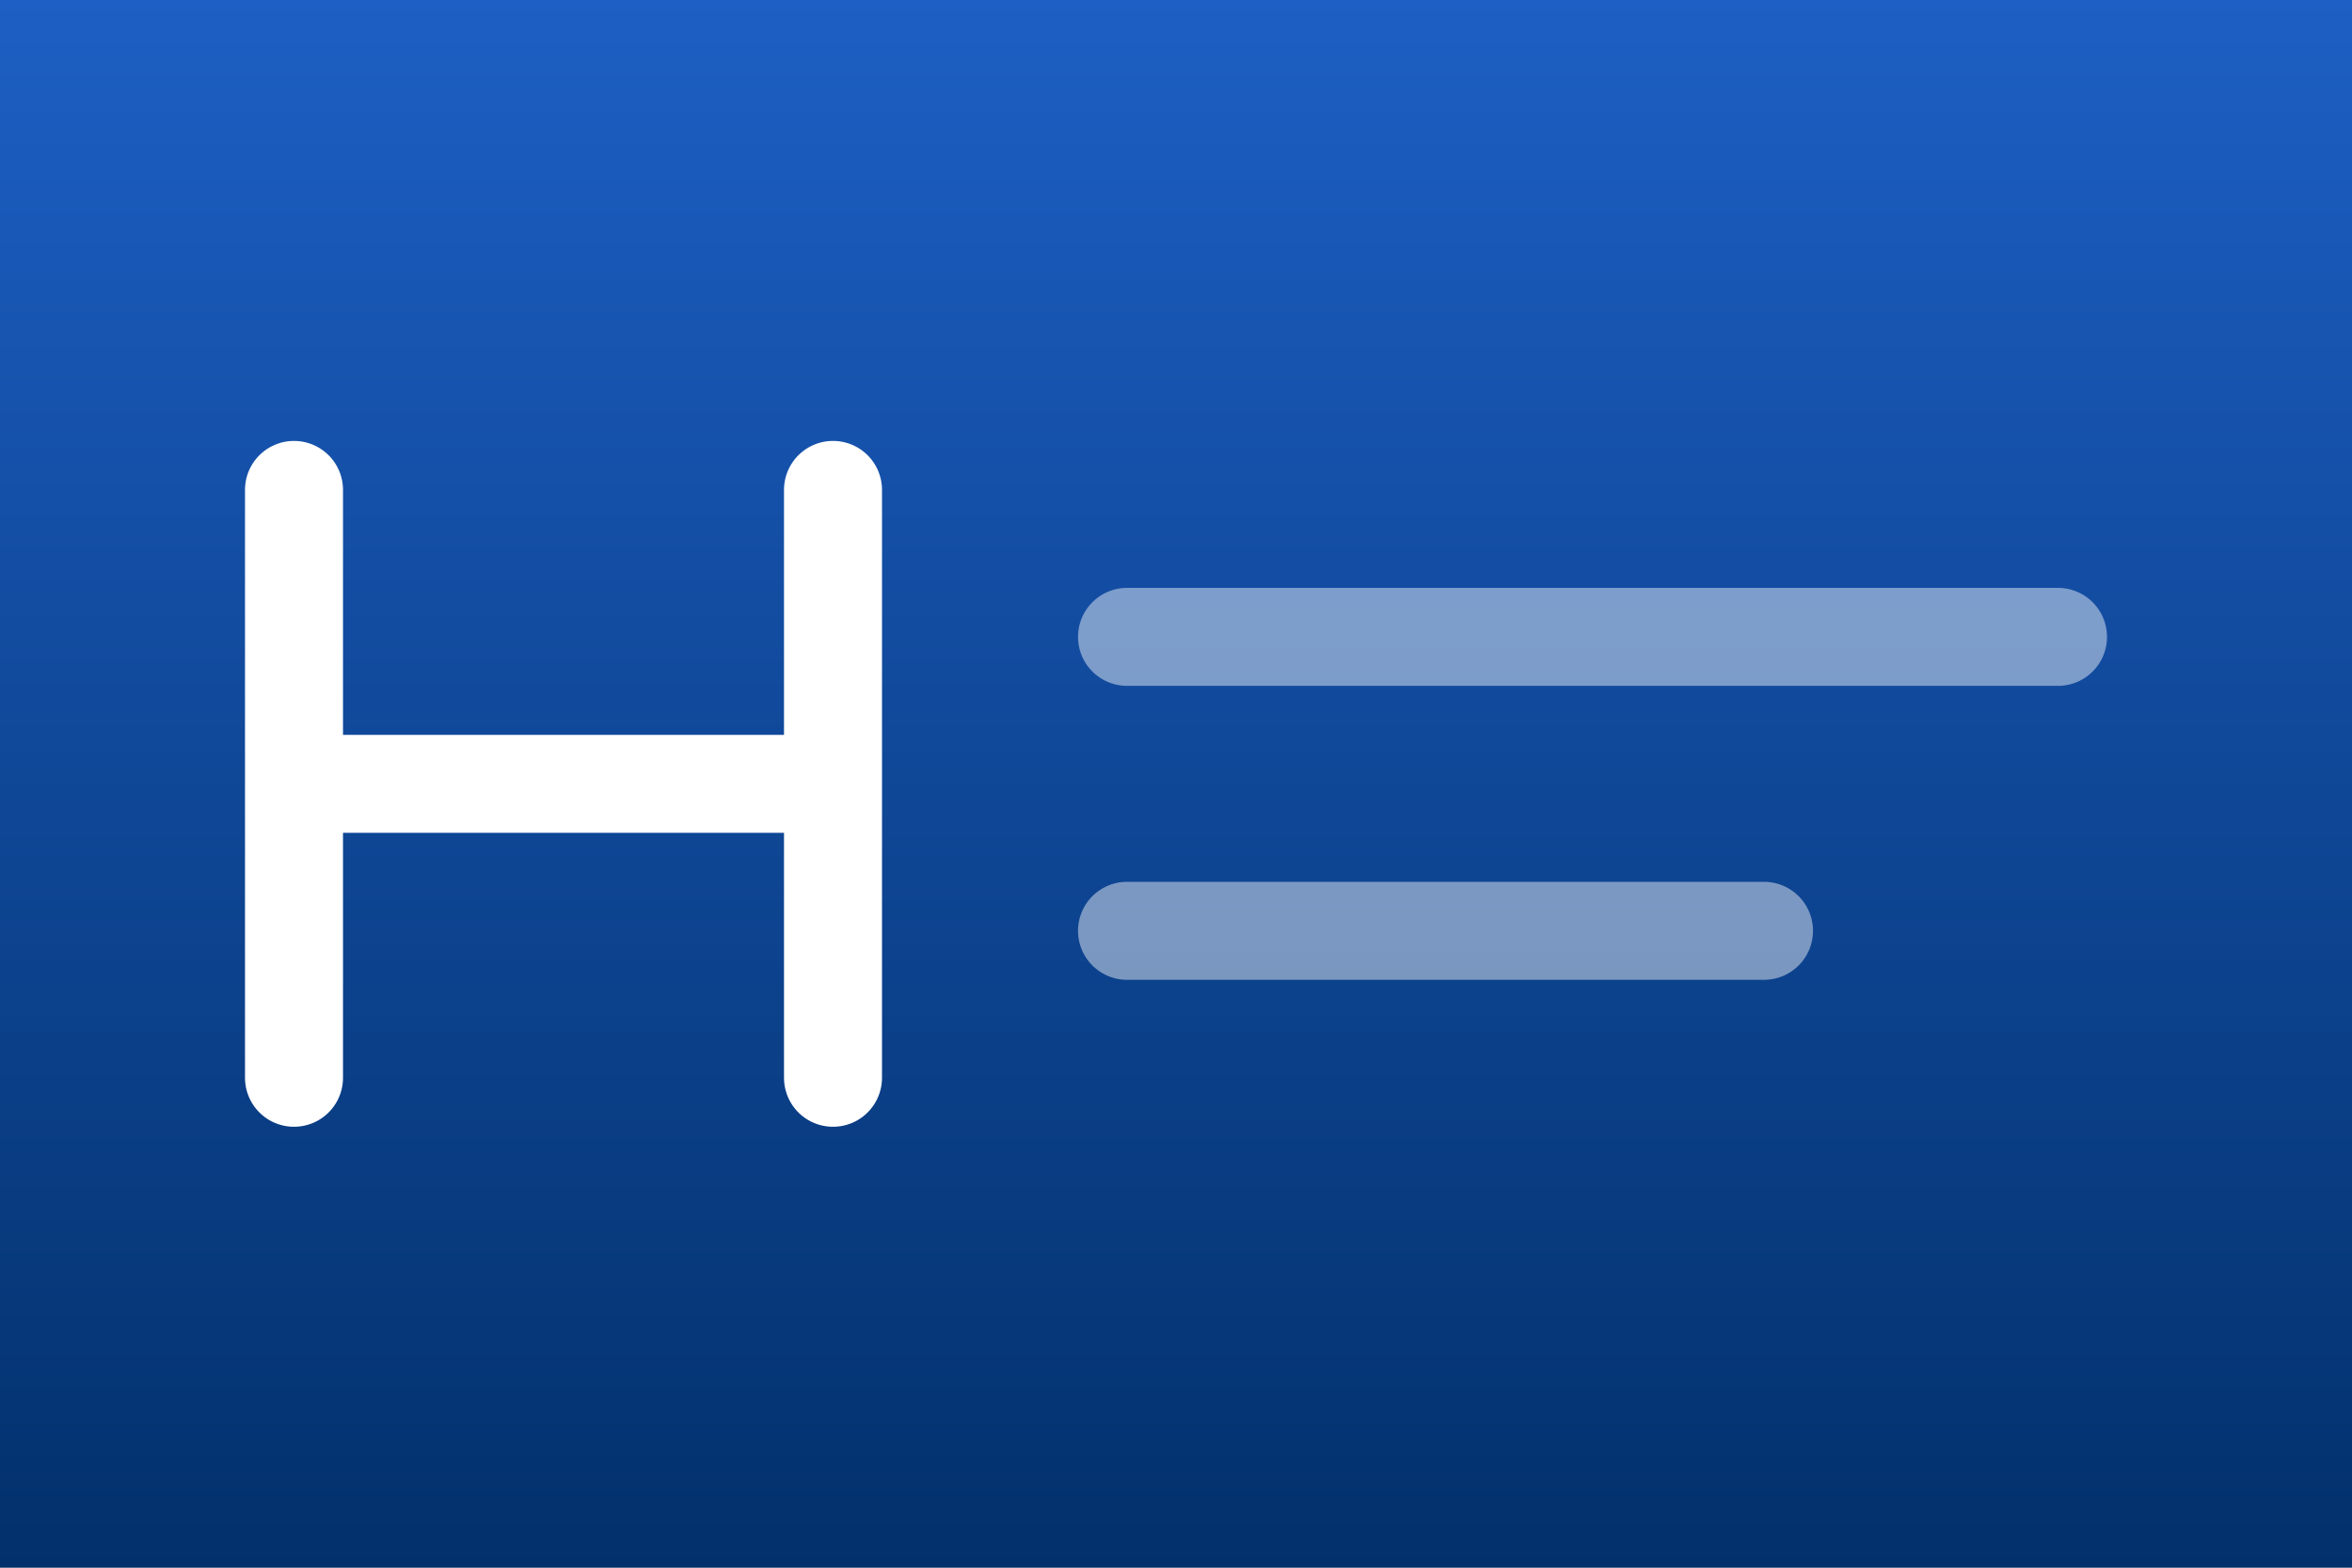
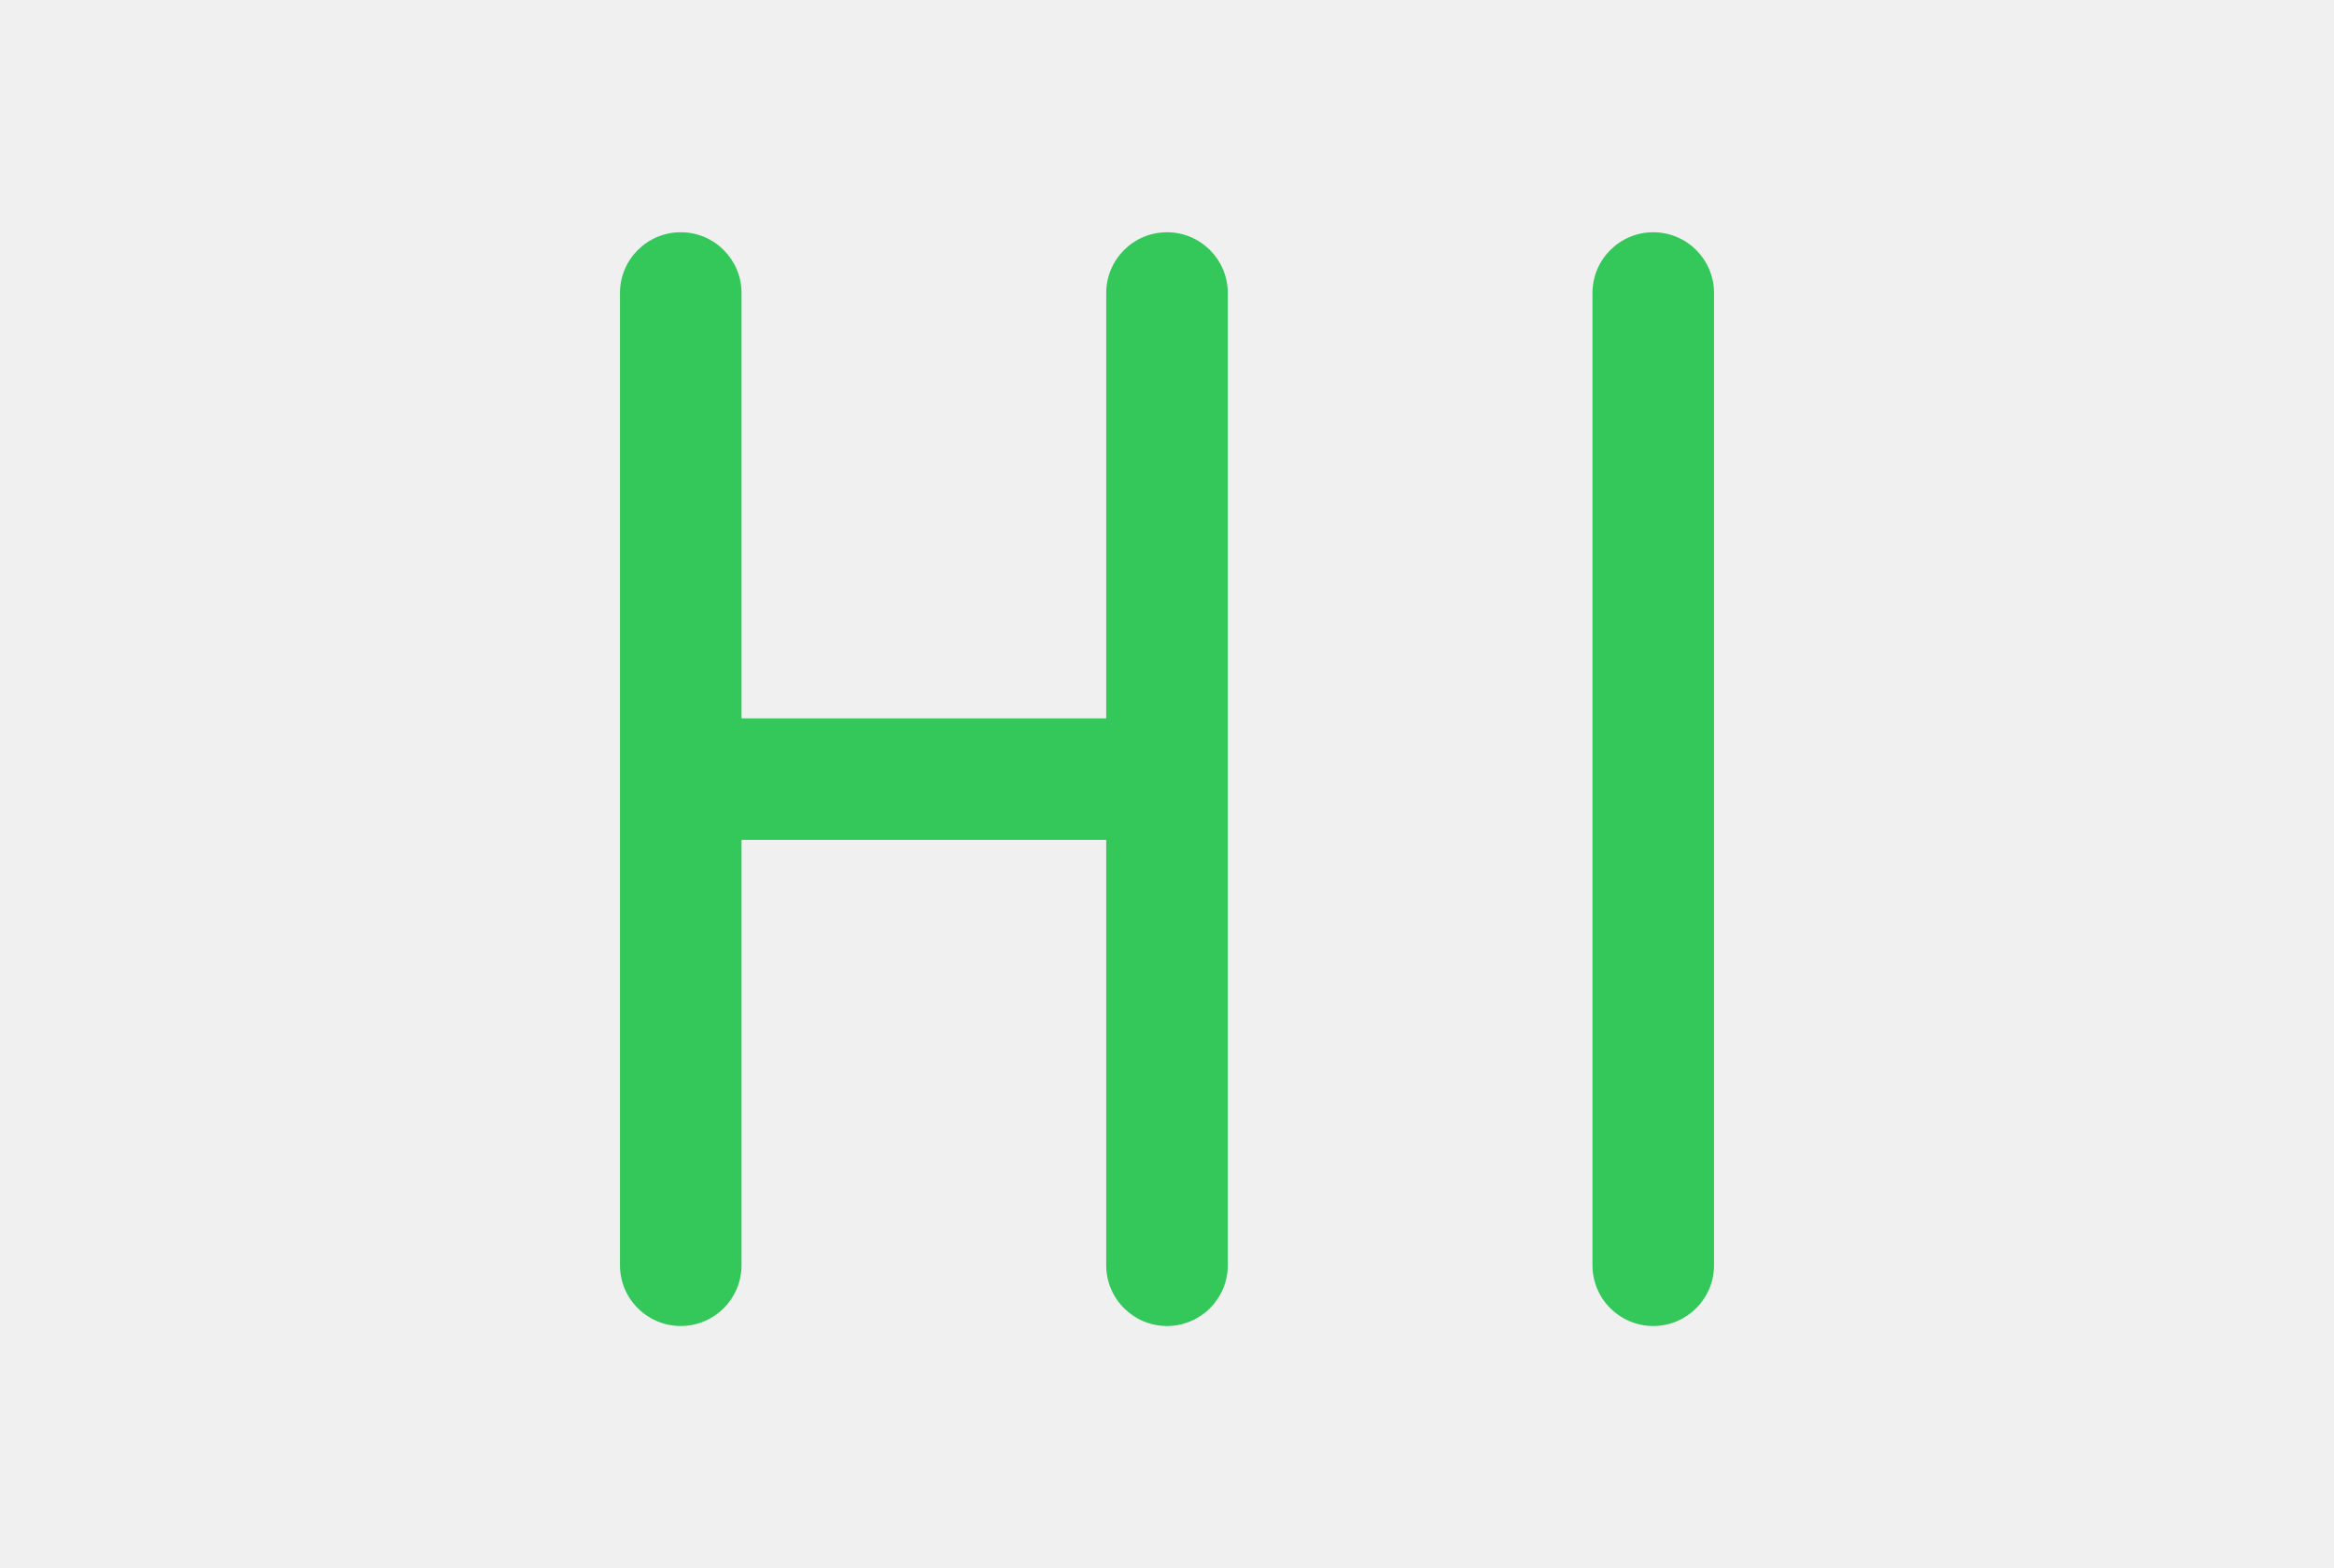
- <svg xmlns="http://www.w3.org/2000/svg" viewBox="0 0 96 64">
-   <defs>
-     <linearGradient id="blue" x2="0" y2="1">
-       <stop stop-color="#1d5fc4" />
-       <stop offset="1" stop-color="#02306b" />
-     </linearGradient>
-   </defs>
-   <rect width="96" height="64" fill="url(#blue)" />
-   <g fill="none" stroke="white" stroke-width="4" stroke-linecap="round" stroke-linejoin="round">
-     <path d="M12 20v24M34 20v24M12 32h22" />
-     <path d="M46 26h38M46 38h26" stroke-opacity="0.45" />
+ <svg xmlns="http://www.w3.org/2000/svg" width="100%" height="100%" viewBox="0 0 192 129" version="1.1" xml:space="preserve" style="fill-rule:evenodd;clip-rule:evenodd;stroke-linejoin:round;stroke-miterlimit:2;">
+   <g transform="matrix(1,0,0,1,0,-169)">
+     <g id="tile-dark" transform="matrix(0.1875,0,0,0.125,0,169.1112)">
+       <rect x="0" y="0" width="1024" height="1024" style="fill:none;" />
+       <g transform="matrix(0,-8,5.333333,0,170.6667,1280)">
+         <path d="M56,19L136,19C138.76,19 141,21.24 141,24C141,26.76 138.76,29 136,29L101,29L101,59L136,59C138.76,59 141,61.24 141,64C141,66.76 138.76,69 136,69L56,69C53.24,69 51,66.76 51,64C51,61.24 53.24,59 56,59L91,59L91,29L56,29C53.24,29 51,26.76 51,24C51,21.24 53.24,19 56,19ZM56,109C53.24,109 51,106.76 51,104C51,101.24 53.24,99 56,99L136,99C138.76,99 141,101.24 141,104C141,106.76 138.76,109 136,109L56,109Z" style="fill:rgb(52,199,89);" />
+       </g>
+     </g>
  </g>
</svg>
